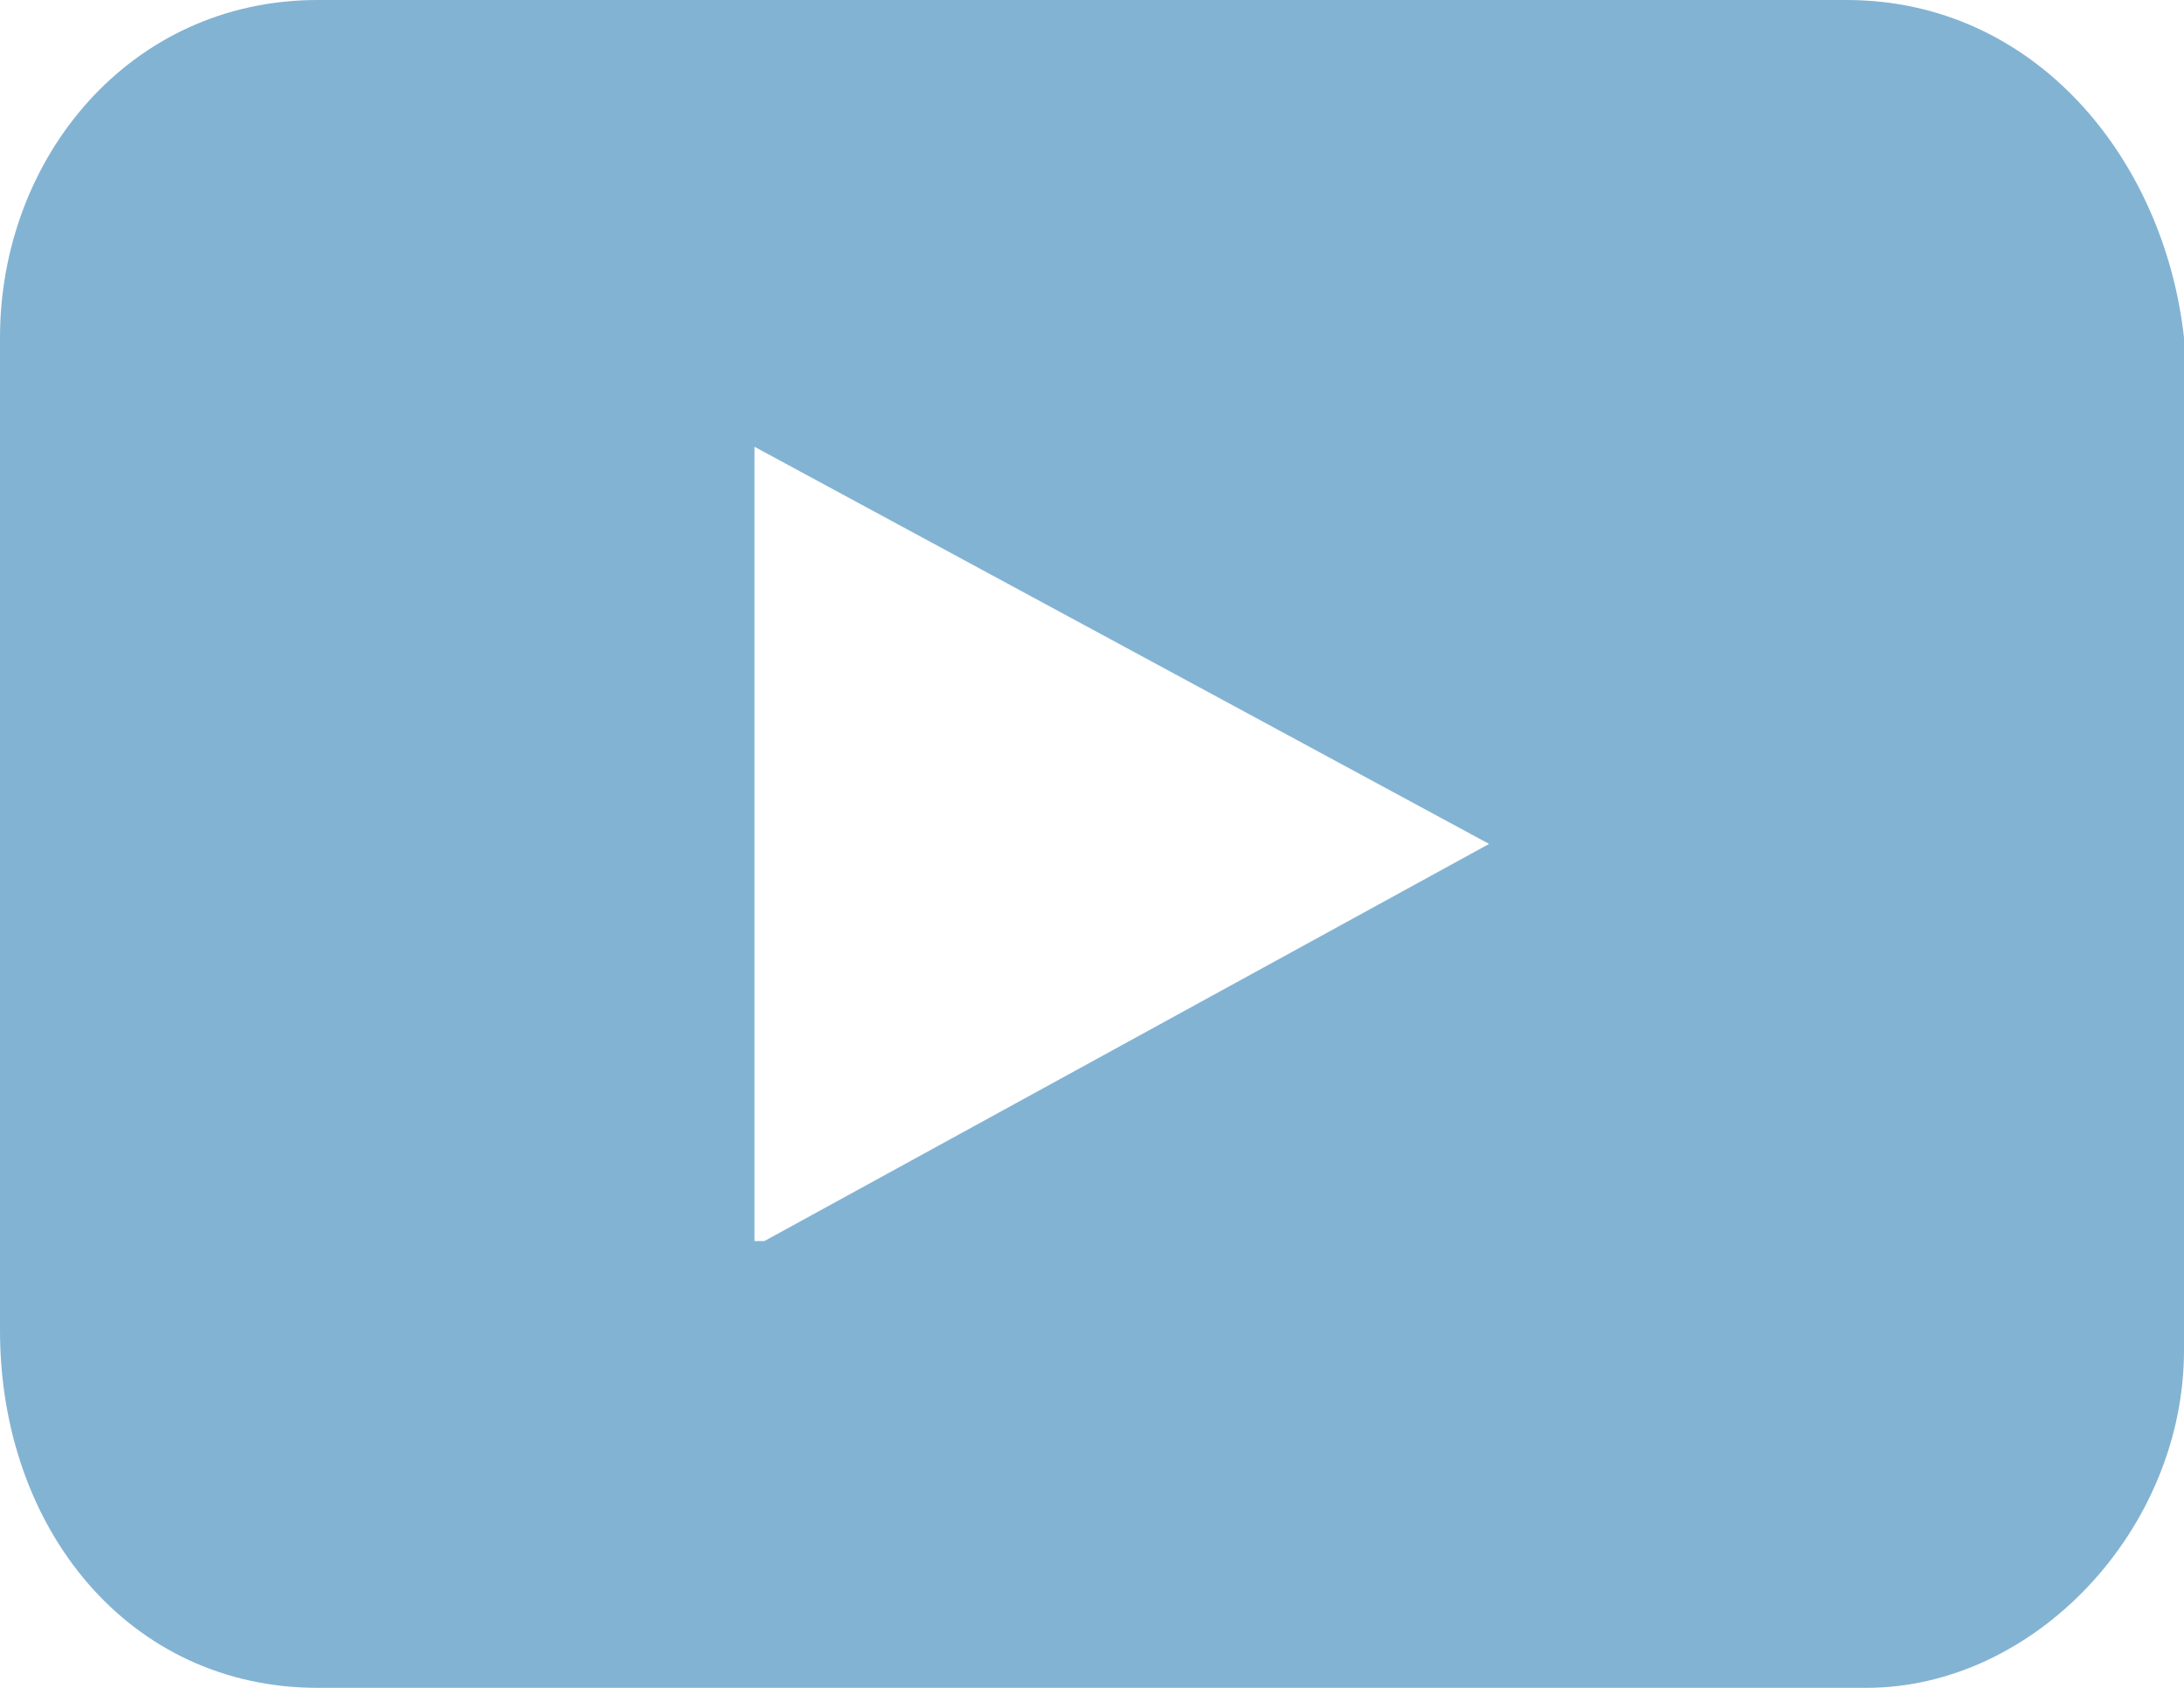
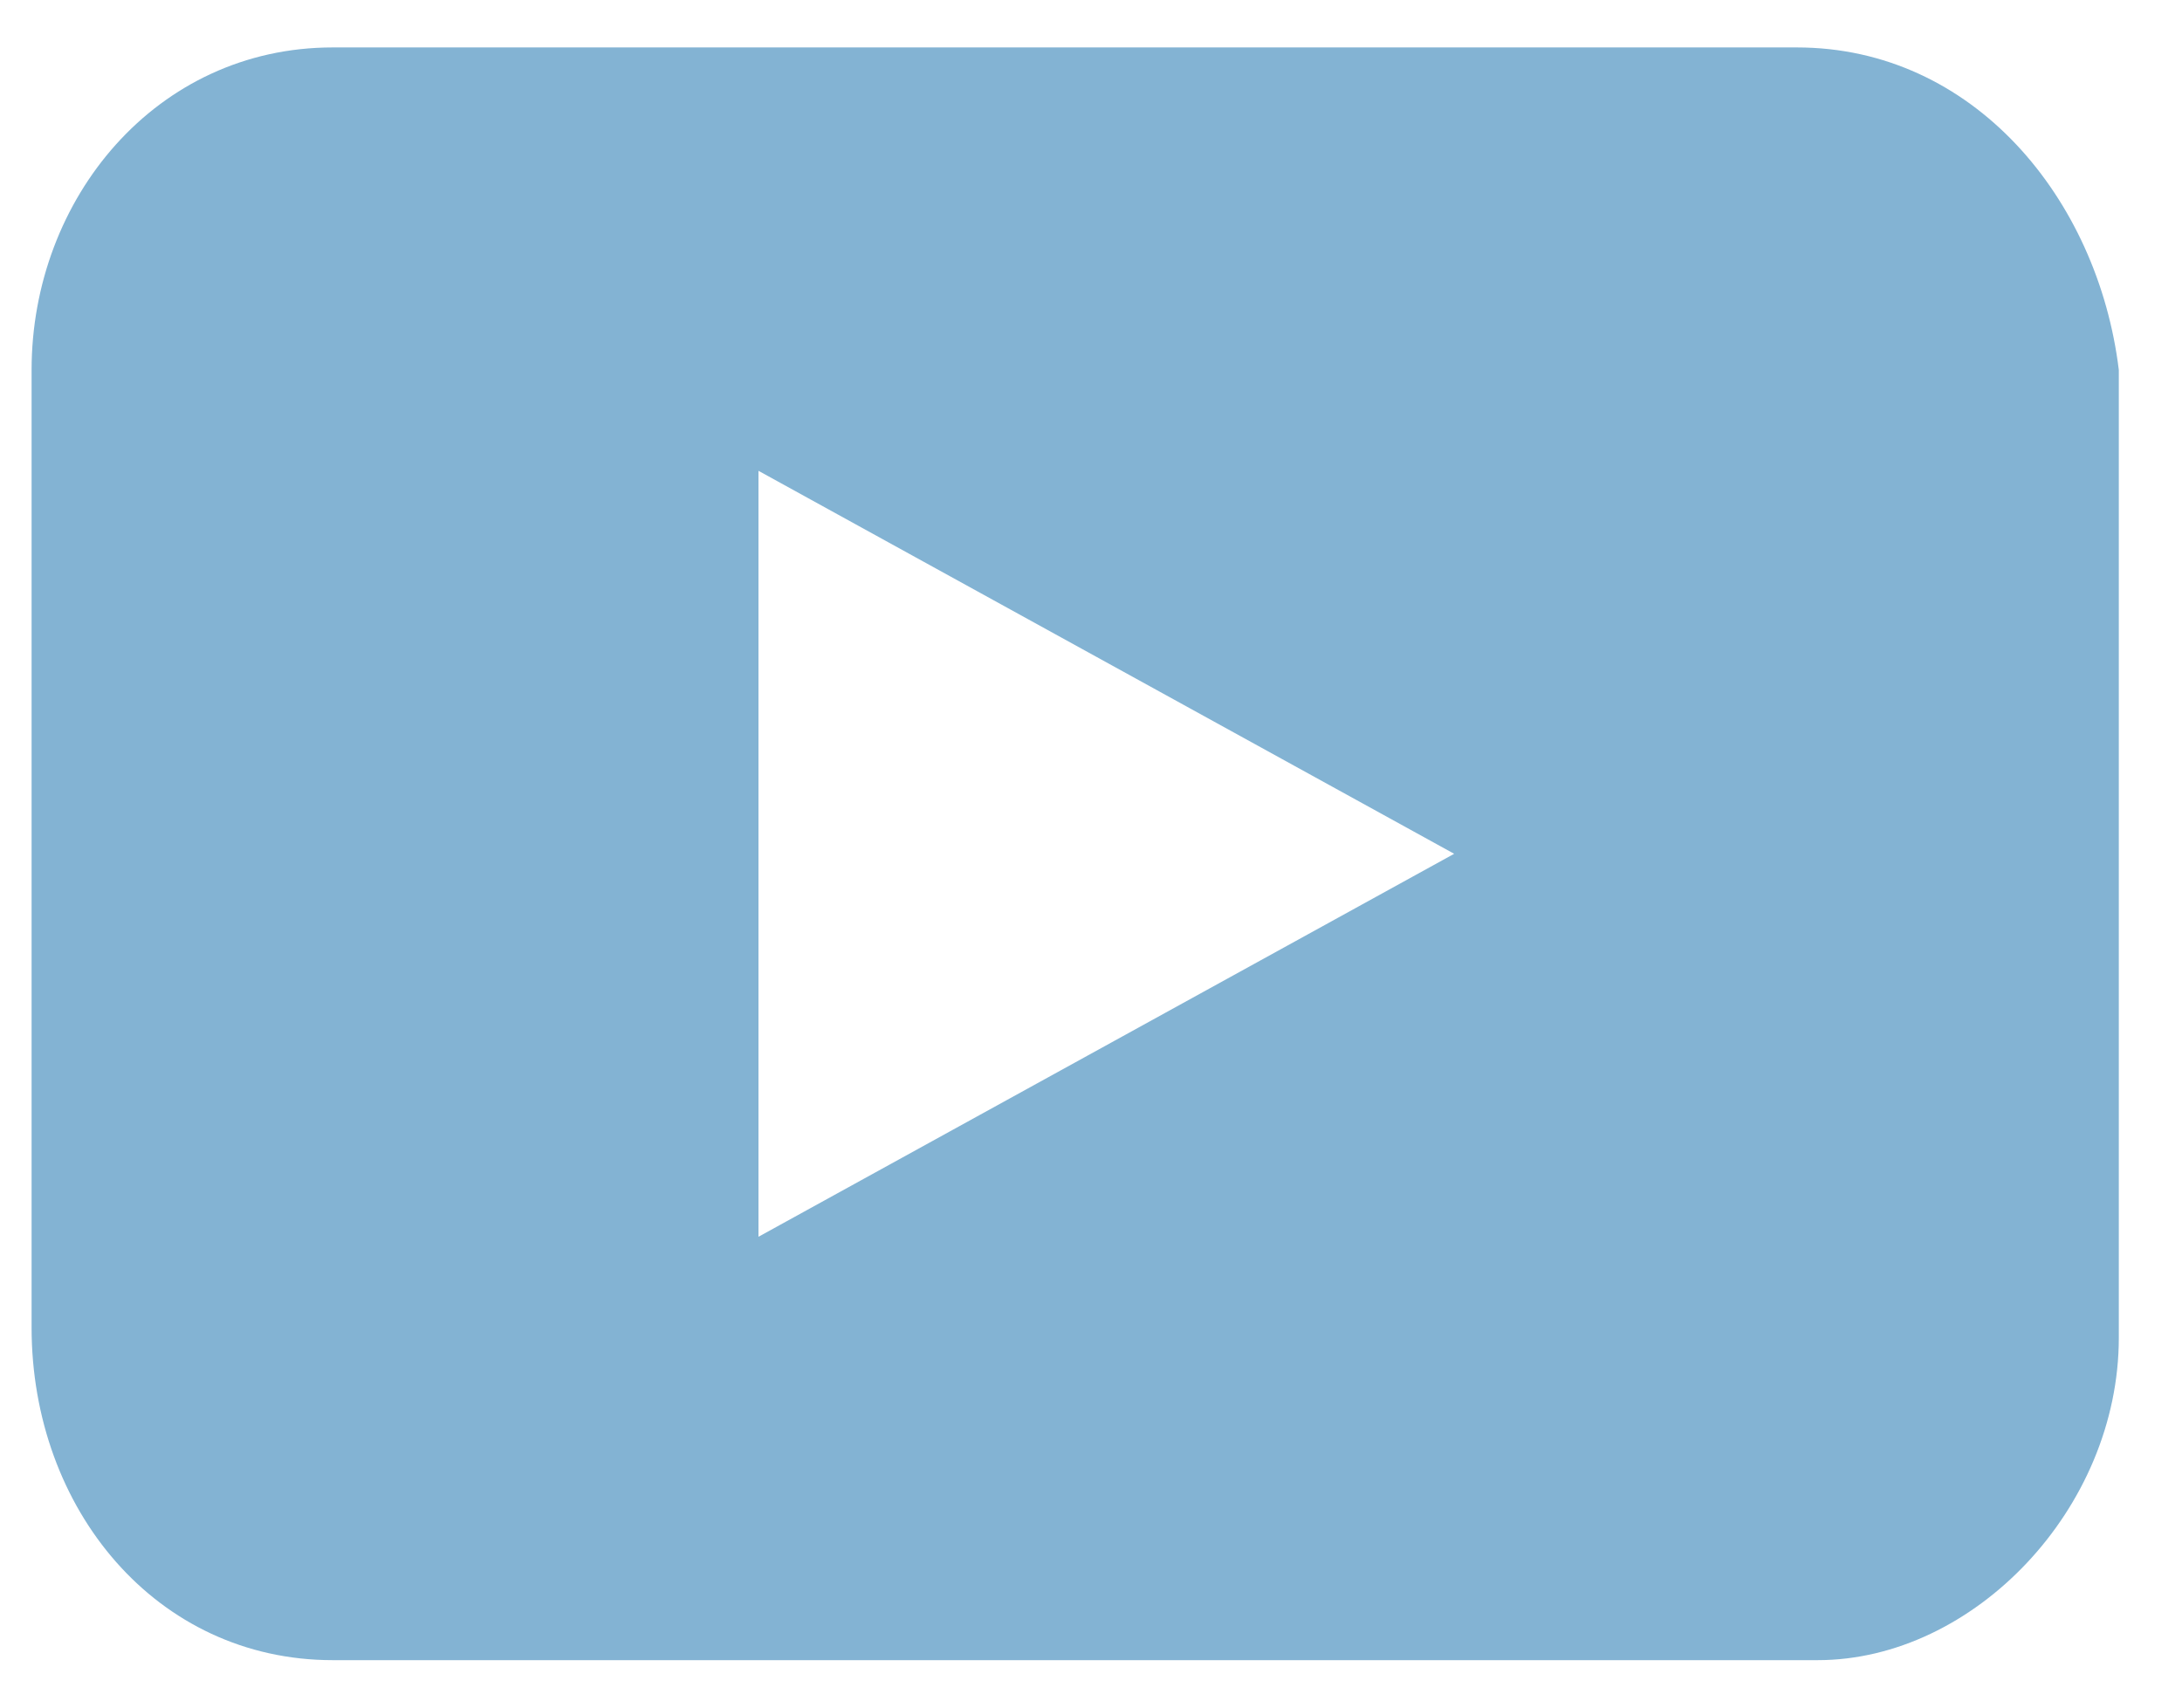
- <svg xmlns="http://www.w3.org/2000/svg" width="22" height="17" fill="none">
-   <path d="M18.6 0H3.2C1.3 0 0 1.6 0 3.4v10c0 2 1.3 3.6 3.2 3.6h15.6c1.7 0 3.2-1.6 3.2-3.4V3.4C21.8 1.6 20.5 0 18.6 0Zm-11 12.5v-8l7.4 4-7.3 4Z" fill="#83B3D3" />
+ <svg xmlns="http://www.w3.org/2000/svg" width="23" height="18" viewBox="0 0 23 18" fill="none">
+   <path d="M18.94.5H3.507C1.647.5.333 2.094.333 3.9v10.094c0 1.912 1.314 3.506 3.174 3.506H19.16c1.642 0 3.174-1.594 3.174-3.4V3.9C22.114 2.094 20.801.5 18.94.5ZM7.995 13.037V4.963L15.328 9l-7.333 4.037Z" fill="#83B3D3" />
</svg>
